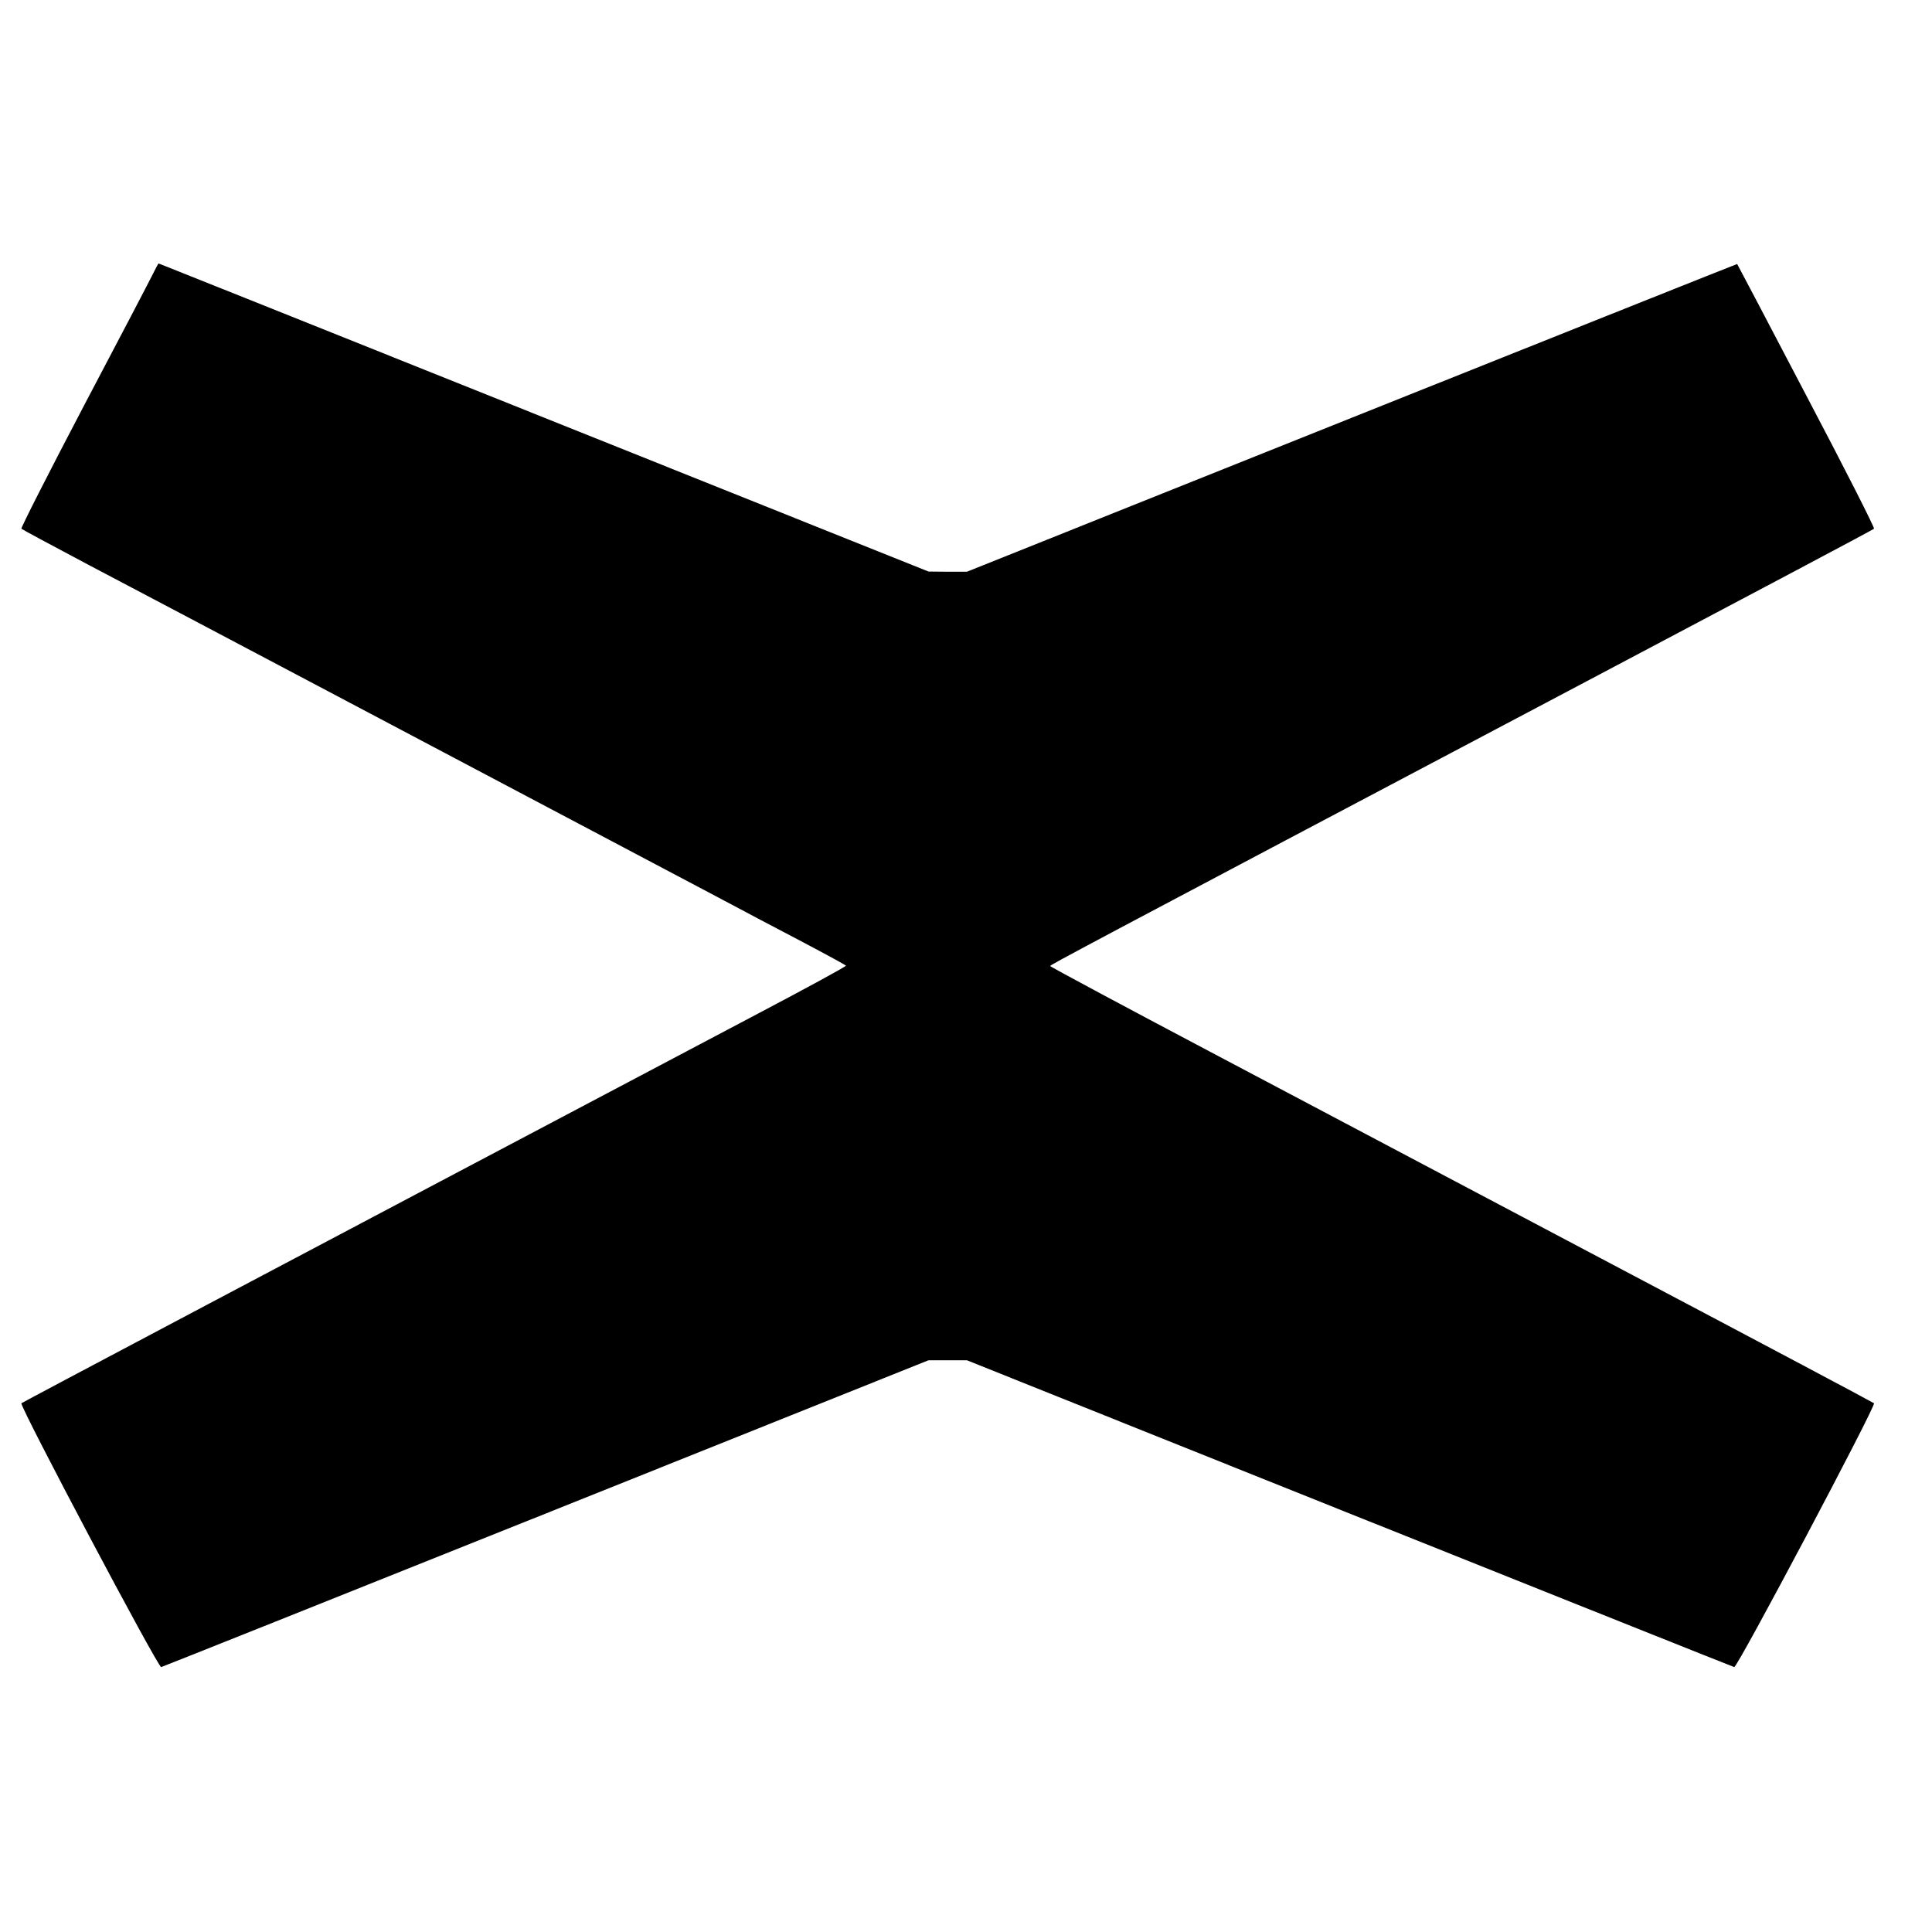
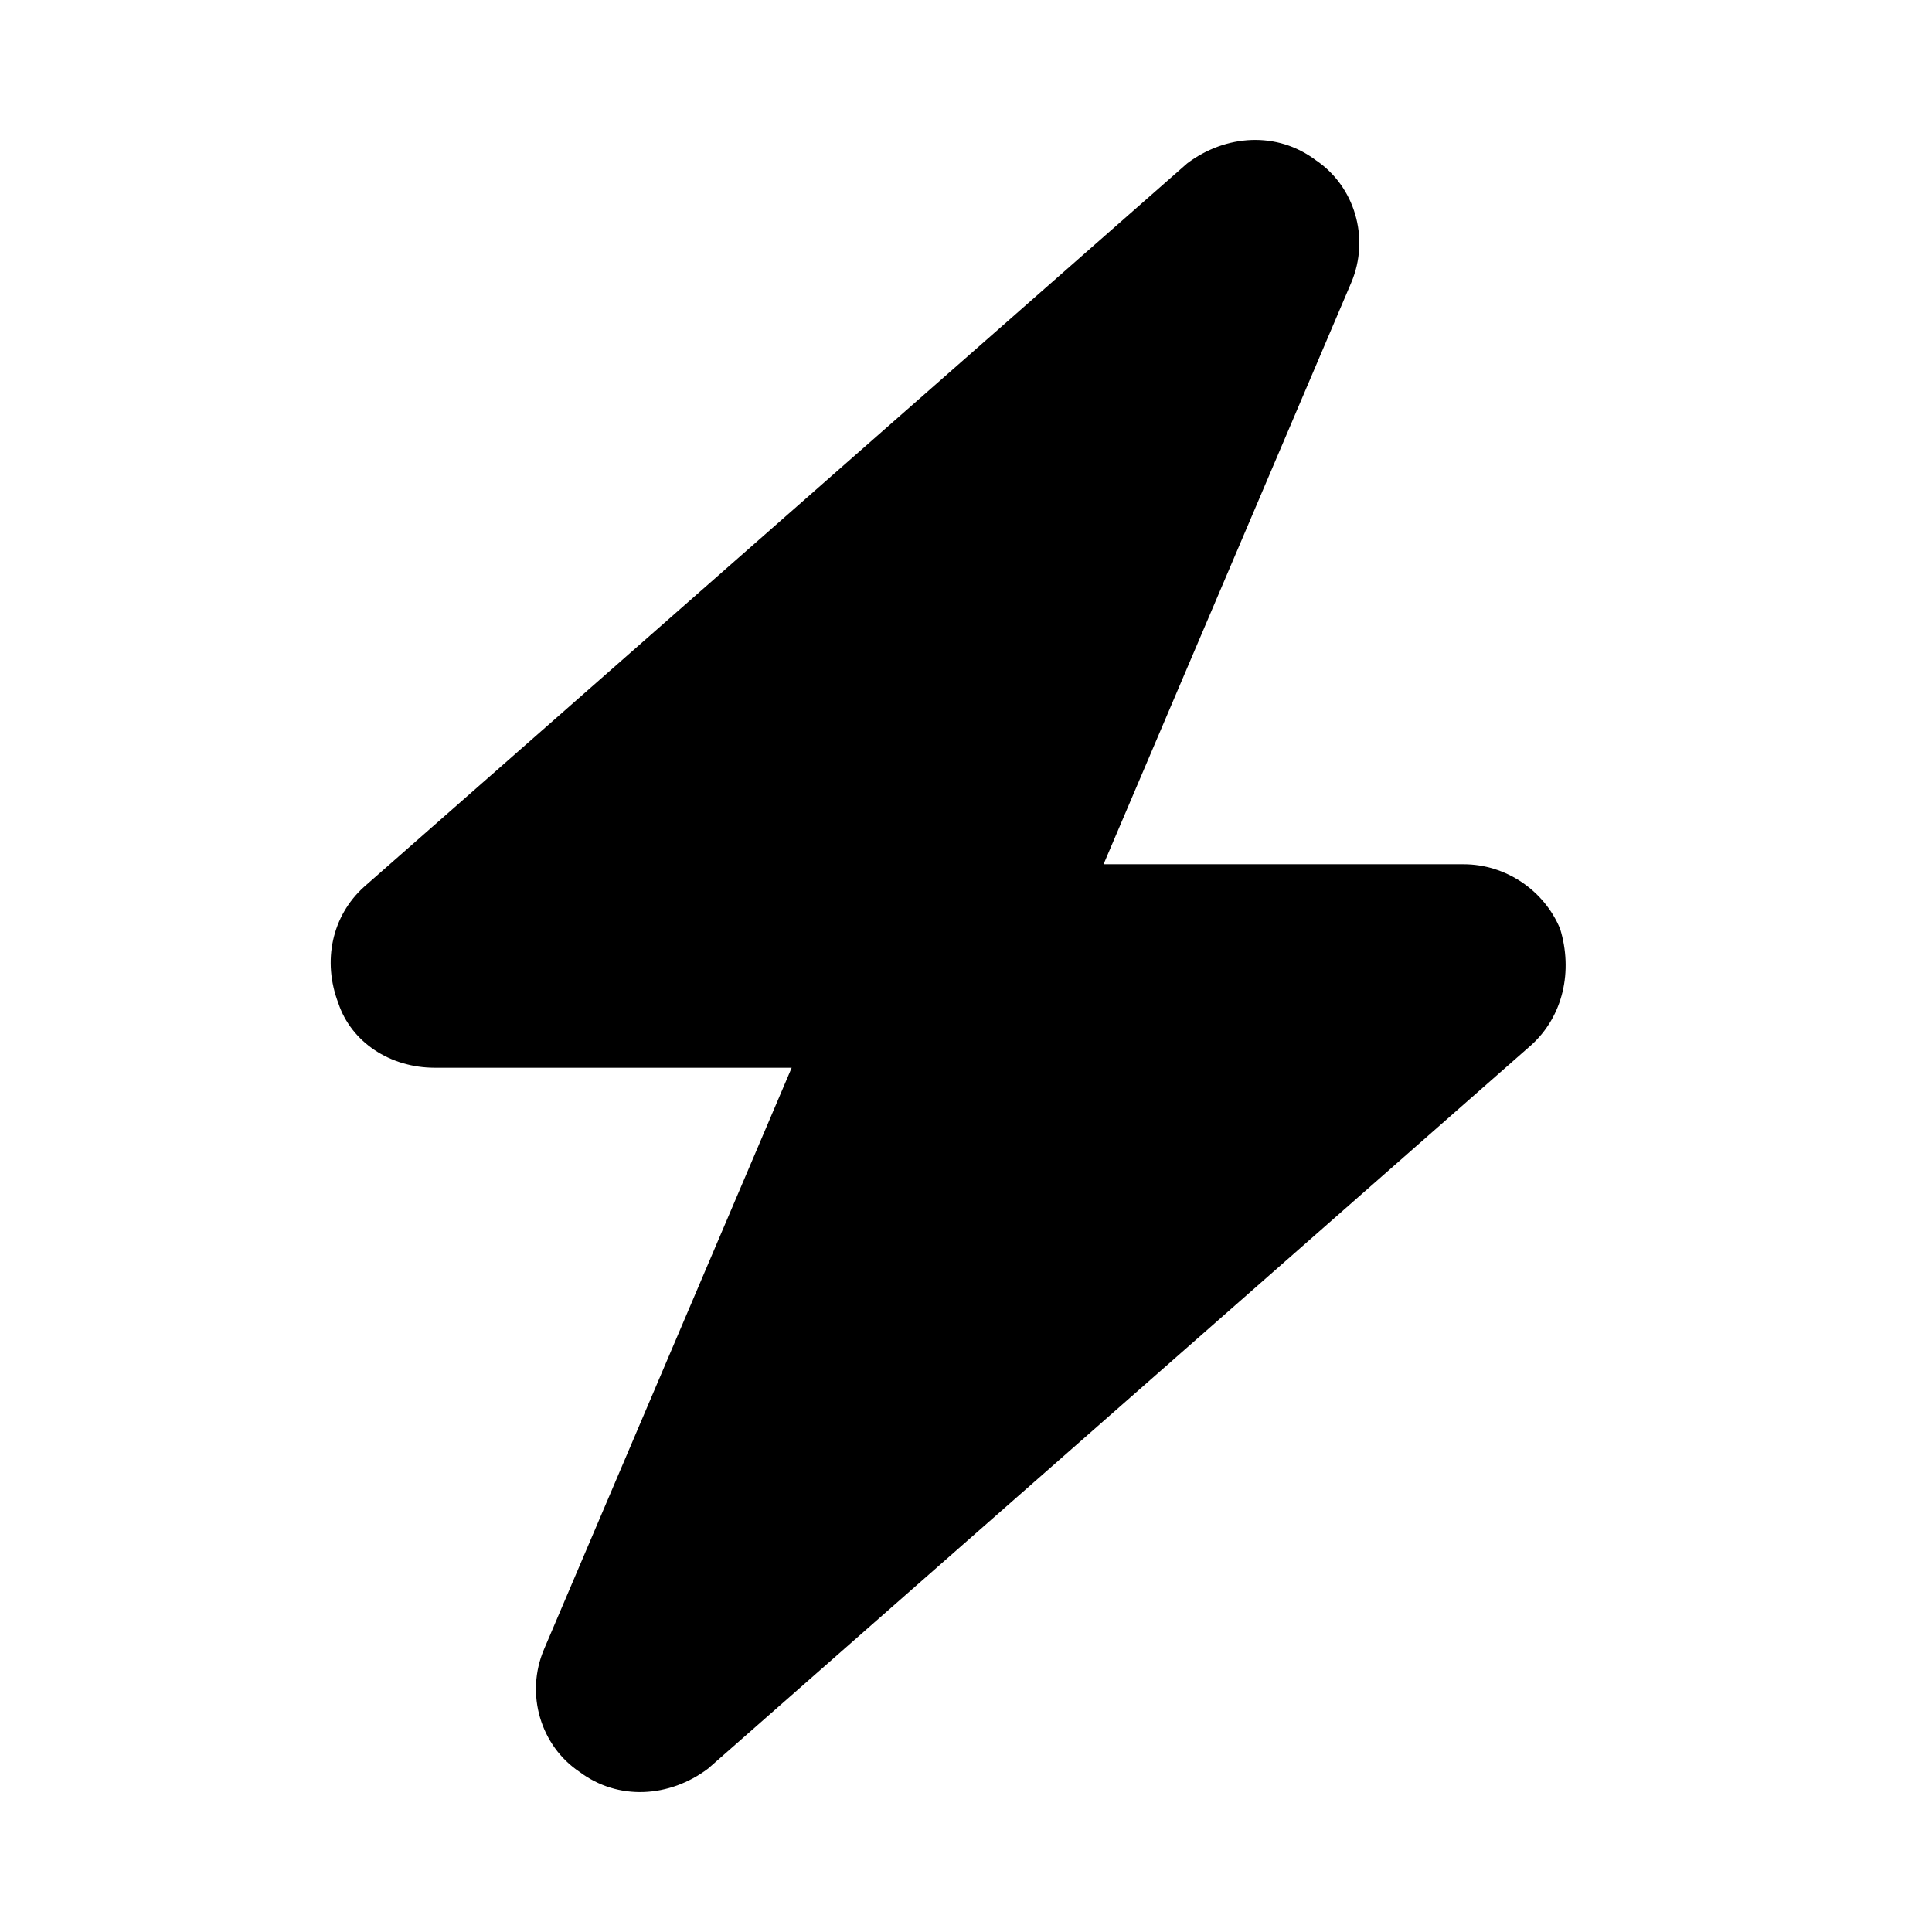
- <svg xmlns="http://www.w3.org/2000/svg" version="1.0" width="1056pt" height="1056pt" viewBox="0 0 1056 1056" preserveAspectRatio="xMidYMid meet">
-   <g transform="translate(0,1056) scale(0.1,-0.1)" fill="#000000" stroke="none">
-     <path d="M837 9065 c-15 -31 -185 -356 -378 -722 -192 -366 -346 -669 -342 -673 4 -4 170 -93 368 -198 294 -154 2318 -1224 3425 -1809 140 -75 357 -189 483 -255 125 -66 229 -123 231 -126 2 -4 -211 -120 -473 -258 -2640 -1394 -4027 -2128 -4034 -2134 -13 -11 747 -1446 764 -1442 8 2 955 380 2104 840 l2090 837 105 0 105 0 2090 -837 c1150 -460 2096 -838 2104 -840 17 -4 777 1431 764 1442 -4 4 -595 318 -1313 697 -718 380 -1729 914 -2247 1188 -519 274 -943 501 -943 505 0 6 138 80 2930 1555 861 455 1569 830 1573 835 5 4 -161 331 -369 726 -207 396 -378 720 -379 721 0 1 -948 -377 -2106 -840 l-2104 -842 -105 0 -105 1 -2103 842 c-1156 463 -2103 842 -2105 842 -2 0 -15 -25 -30 -55z" />
-   </g>
+ <svg xmlns="http://www.w3.org/2000/svg" width="1408" height="1408" viewBox="0 0 1408 1408" fill="none">
+   <path d="M984.675 206.177L804.248 629.856H1066.69C1097.15 629.856 1125.27 648.686 1136.98 676.932C1146.36 707.531 1139.33 740.484 1115.89 761.668L516.034 1288.91C487.916 1310.1 450.424 1312.45 422.306 1291.27C394.187 1272.44 382.471 1234.78 396.531 1201.82L576.957 778.144H316.862C284.057 778.144 255.938 759.314 246.566 731.069C234.85 700.47 241.879 667.517 265.311 646.333L865.171 119.087C893.29 97.903 930.781 95.549 958.9 116.733C987.018 135.563 998.734 173.224 984.675 206.177Z" fill="black" />
</svg>
